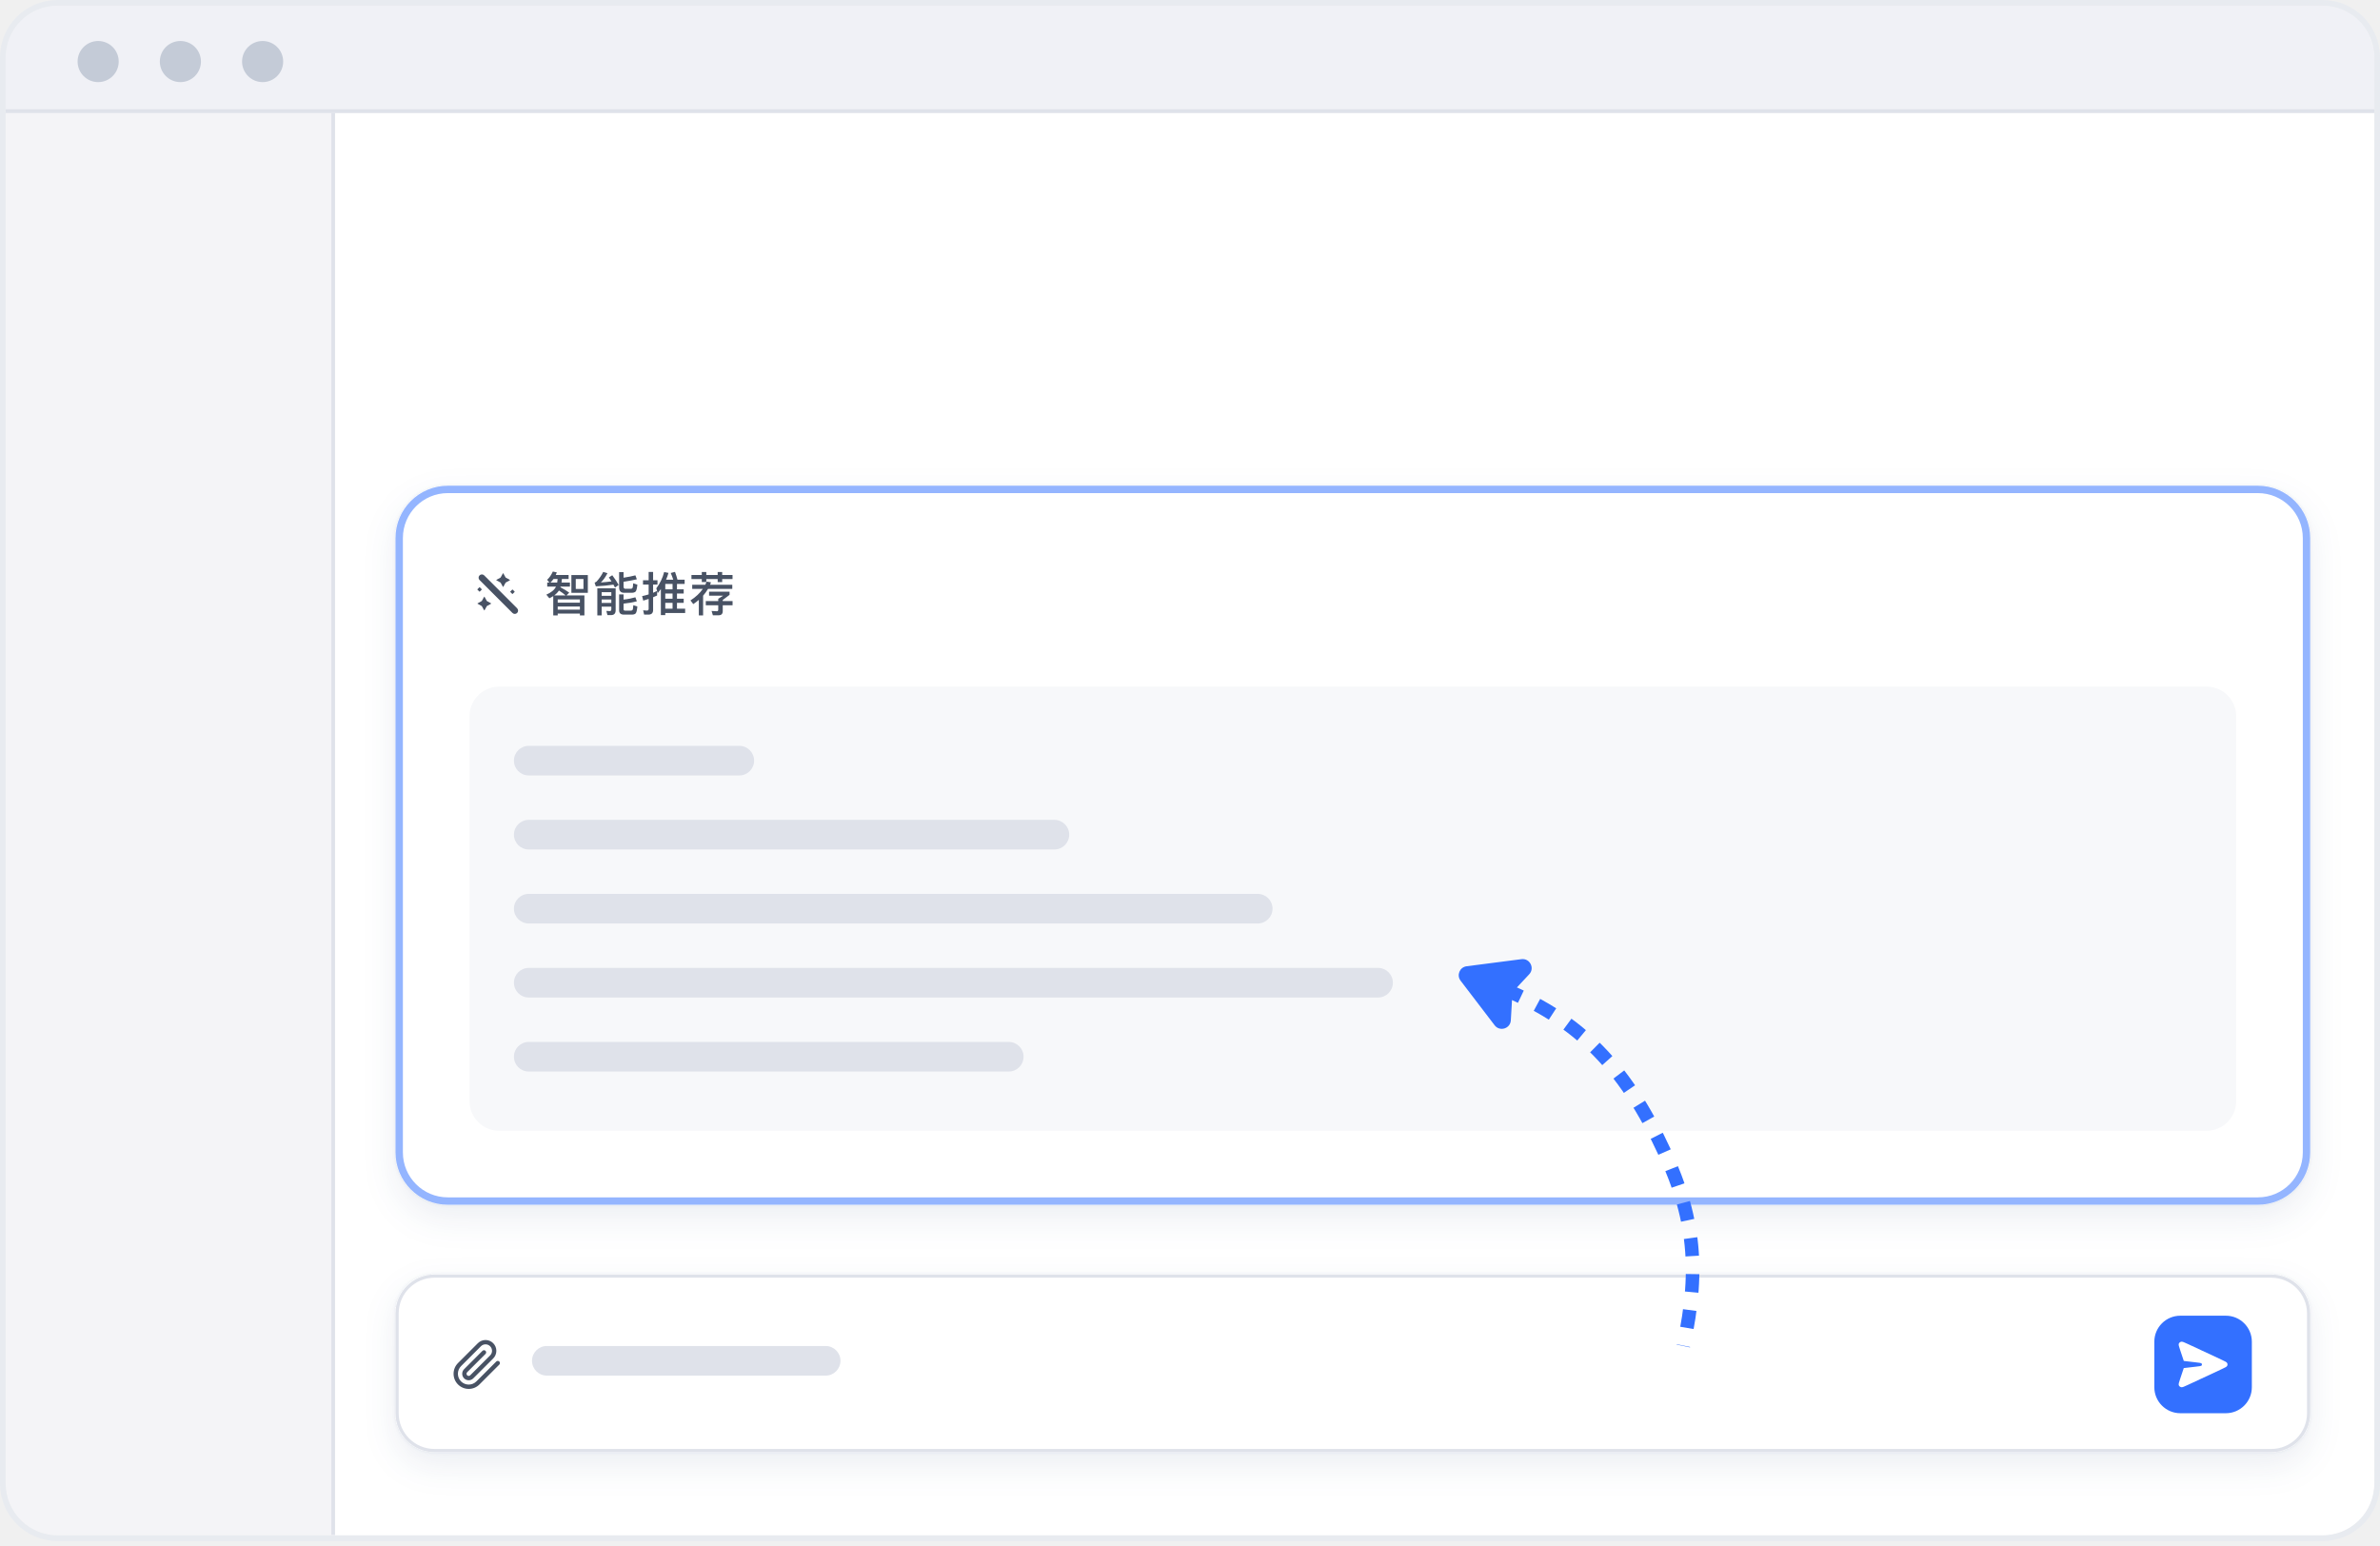
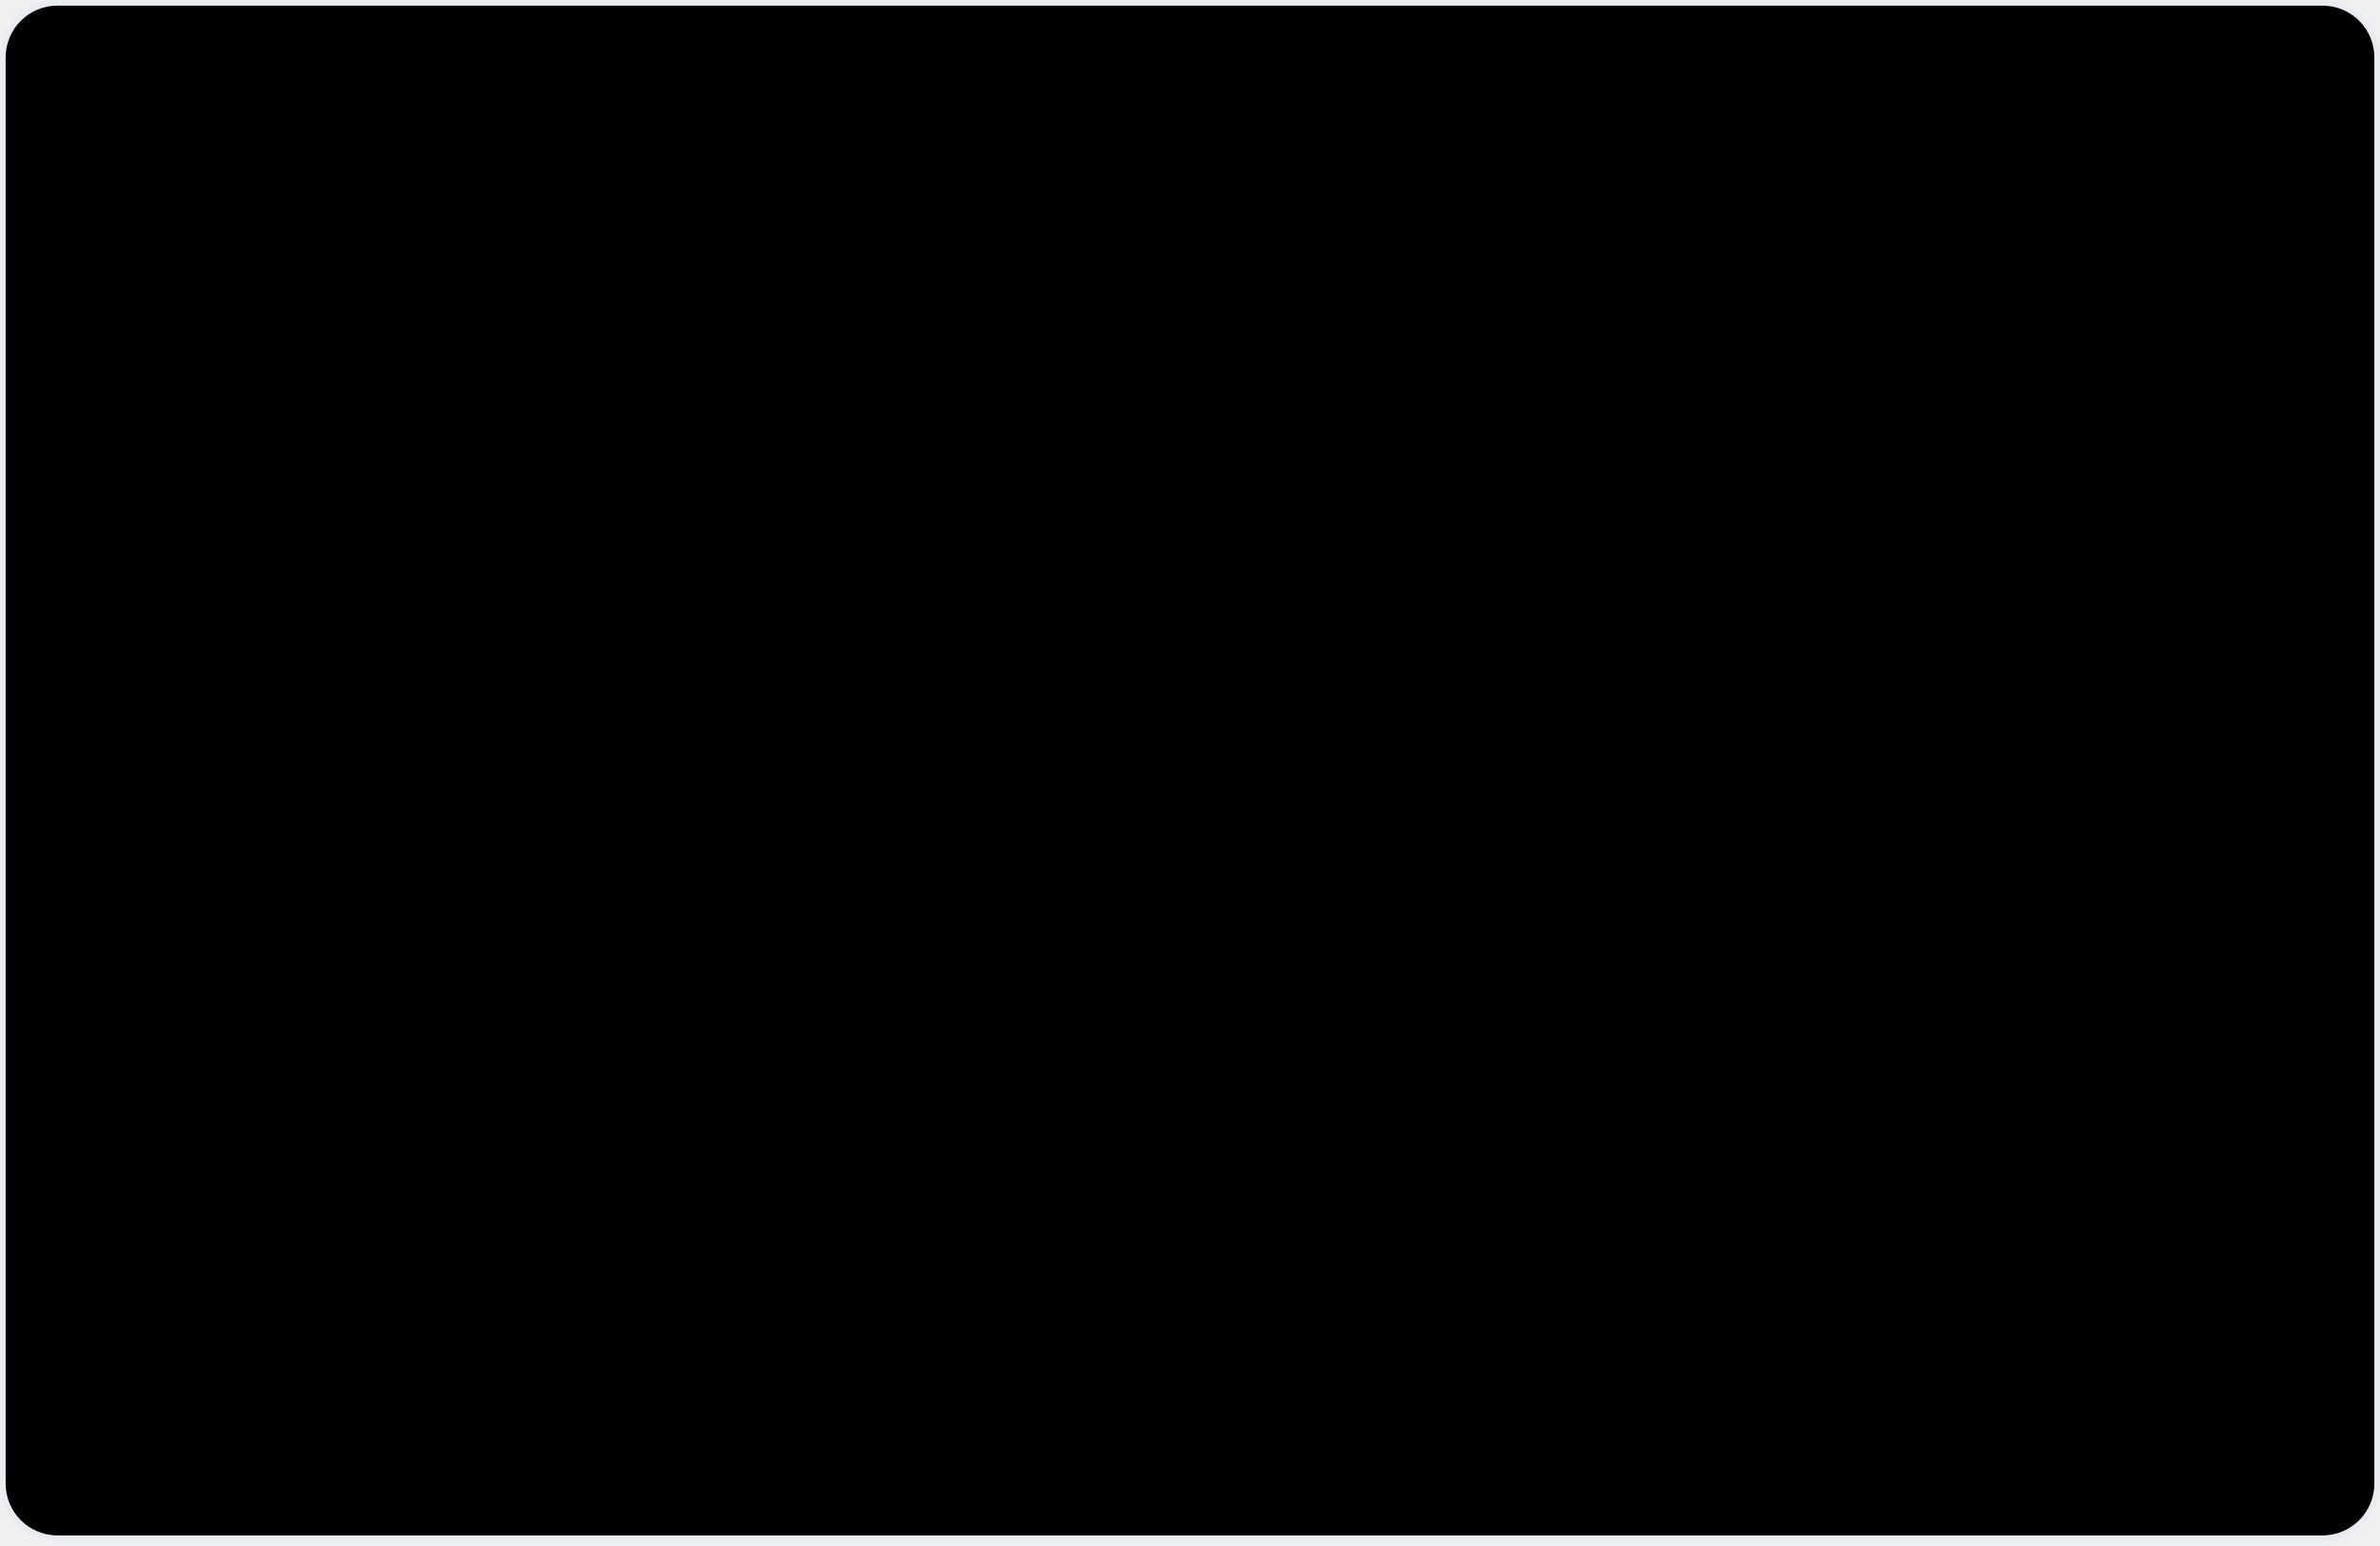
- <svg xmlns="http://www.w3.org/2000/svg" width="422" height="274" viewBox="0 0 422 274" fill="none">
+ <svg xmlns="http://www.w3.org/2000/svg" width="422" height="274" viewBox="0 0 422 274">
  <g clip-path="url(#clip0_4800_11624)">
    <rect x="1" y="1" width="420" height="271.25" rx="9.188" fill="#F4F4F7" />
    <mask id="path-3-inside-1_4800_11624" fill="white">
      <path d="M58.75 19.375H421V272.25H58.75V19.375Z" />
    </mask>
    <path d="M58.75 19.375H421V272.25H58.75V19.375Z" fill="white" />
    <path d="M59.406 272.25V19.375H58.094V272.25H59.406Z" fill="#DFE2EA" mask="url(#path-3-inside-1_4800_11624)" />
    <g filter="url(#filter0_dd_4800_11624)">
      <rect x="70.125" y="225.99" width="339.5" height="31.5" rx="6.916" fill="white" />
      <rect x="70.408" y="226.273" width="338.935" height="30.934" rx="6.634" stroke="#DFE2EA" stroke-width="0.565" />
      <path fill-rule="evenodd" clip-rule="evenodd" d="M86.09 238.372C85.785 238.372 85.492 238.494 85.276 238.71L81.752 242.234C81.392 242.594 81.19 243.082 81.19 243.591C81.19 244.1 81.392 244.588 81.752 244.948C82.112 245.308 82.6 245.51 83.109 245.51C83.617 245.51 84.105 245.308 84.465 244.948L87.99 241.423C88.139 241.273 88.382 241.273 88.532 241.423C88.682 241.573 88.682 241.816 88.532 241.966L85.008 245.49C84.504 245.994 83.821 246.277 83.109 246.277C82.396 246.277 81.713 245.994 81.209 245.49C80.706 244.986 80.423 244.303 80.423 243.591C80.423 242.879 80.706 242.195 81.209 241.692L84.734 238.167C85.094 237.807 85.582 237.605 86.09 237.605C86.599 237.605 87.087 237.807 87.447 238.167C87.806 238.527 88.009 239.015 88.009 239.524C88.009 240.033 87.806 240.52 87.447 240.88L83.918 244.405C83.703 244.621 83.41 244.742 83.105 244.742C82.799 244.742 82.507 244.621 82.291 244.405C82.075 244.189 81.954 243.896 81.954 243.591C81.954 243.286 82.075 242.993 82.291 242.777L85.547 239.525C85.697 239.375 85.94 239.375 86.089 239.525C86.239 239.675 86.239 239.918 86.089 240.067L82.833 243.319C82.761 243.391 82.721 243.489 82.721 243.591C82.721 243.693 82.761 243.79 82.833 243.862C82.905 243.934 83.003 243.975 83.105 243.975C83.207 243.975 83.304 243.934 83.376 243.862L86.904 240.338C87.12 240.122 87.242 239.829 87.242 239.524C87.242 239.218 87.12 238.926 86.904 238.71C86.689 238.494 86.396 238.372 86.09 238.372Z" fill="#485264" />
      <rect x="381.986" y="233.296" width="17.291" height="17.291" rx="4.611" fill="#3370FF" />
      <path d="M394.902 241.699C394.813 241.523 394.534 241.393 393.976 241.133L387.923 238.31C387.282 238.011 386.962 237.862 386.747 237.911C386.56 237.953 386.406 238.075 386.331 238.24C386.245 238.43 386.352 238.749 386.566 239.387L387.211 241.317L389.248 241.555C389.912 241.633 390.244 241.672 390.311 241.72C390.472 241.837 390.472 242.063 390.311 242.179C390.244 242.228 389.912 242.267 389.248 242.345L387.205 242.583L386.566 244.495C386.352 245.133 386.245 245.452 386.331 245.642C386.406 245.807 386.56 245.929 386.747 245.972C386.962 246.02 387.282 245.871 387.923 245.572L393.976 242.749C394.534 242.489 394.813 242.359 394.902 242.183C394.98 242.03 394.98 241.852 394.902 241.699Z" fill="white" />
      <rect x="94.332" y="238.667" width="54.692" height="5.25" rx="2.625" fill="#DFE2EA" />
    </g>
    <g filter="url(#filter1_dd_4800_11624)">
      <rect x="70.125" y="86.125" width="339.5" height="127.5" rx="9.276" fill="white" />
      <rect x="70.781" y="86.781" width="338.188" height="126.188" rx="8.62" stroke="#94B5FF" stroke-width="1.312" />
      <path d="M89.172 101.663C89.188 101.635 89.23 101.635 89.245 101.663L89.651 102.396C89.655 102.403 89.661 102.409 89.668 102.413L90.401 102.819C90.43 102.835 90.43 102.876 90.401 102.892L89.668 103.298C89.661 103.301 89.655 103.307 89.651 103.314L89.245 104.047C89.23 104.076 89.188 104.076 89.172 104.047L88.766 103.314C88.763 103.307 88.757 103.301 88.75 103.298L88.017 102.892C87.988 102.876 87.988 102.835 88.017 102.819L88.75 102.413C88.757 102.409 88.763 102.403 88.766 102.396L89.172 101.663Z" fill="#485264" />
      <path d="M85.029 102.025C85.257 101.797 85.626 101.797 85.854 102.025L91.692 107.863C91.92 108.09 91.92 108.46 91.692 108.688C91.464 108.915 91.095 108.915 90.867 108.688L85.029 102.849C84.801 102.622 84.801 102.252 85.029 102.025Z" fill="#485264" />
      <path d="M85.912 105.825C85.897 105.797 85.856 105.797 85.84 105.825L85.434 106.559C85.43 106.565 85.424 106.571 85.417 106.575L84.684 106.981C84.655 106.997 84.655 107.038 84.684 107.054L85.417 107.46C85.424 107.464 85.43 107.469 85.434 107.476L85.84 108.209C85.856 108.238 85.897 108.238 85.912 108.209L86.319 107.476C86.322 107.469 86.328 107.464 86.335 107.46L87.068 107.054C87.097 107.038 87.097 106.997 87.068 106.981L86.335 106.575C86.328 106.571 86.322 106.565 86.319 106.559L85.912 105.825Z" fill="#485264" />
      <path d="M84.648 104.547C84.631 104.53 84.631 104.504 84.648 104.488L85.006 104.13C85.022 104.113 85.048 104.113 85.065 104.13L85.423 104.488C85.439 104.504 85.439 104.53 85.423 104.547L85.065 104.905C85.048 104.921 85.022 104.921 85.006 104.905L84.648 104.547Z" fill="#485264" />
      <path d="M90.475 104.9C90.459 104.917 90.459 104.943 90.475 104.959L90.833 105.317C90.85 105.334 90.876 105.334 90.892 105.317L91.25 104.959C91.266 104.943 91.266 104.917 91.25 104.9L90.892 104.542C90.876 104.526 90.85 104.526 90.833 104.542L90.475 104.9Z" fill="#485264" />
      <path d="M98.148 102.659C97.973 102.909 97.79 103.117 97.598 103.292H98.798C98.831 103.084 98.856 102.876 98.873 102.659H98.148ZM98.581 104.017H97.031V103.292H97.406L97.015 102.801C97.398 102.459 97.74 101.976 98.023 101.343L98.731 101.493C98.673 101.659 98.606 101.809 98.539 101.959H100.822V102.659H99.631C99.614 102.884 99.597 103.092 99.564 103.292H101.056V104.017H99.397C99.381 104.059 99.373 104.101 99.364 104.134C99.981 104.451 100.497 104.767 100.931 105.084L100.439 105.584H103.622V109.125H102.822V108.8H98.889V109.125H98.098V105.7C97.881 105.834 97.656 105.967 97.406 106.084L96.873 105.442C97.74 105.059 98.298 104.601 98.564 104.051L98.581 104.017ZM98.889 108.1H102.822V107.55H98.889V108.1ZM98.889 106.867H102.822V106.284H98.889V106.867ZM98.264 105.584H100.297C99.981 105.3 99.589 105.009 99.106 104.709C98.906 105.025 98.623 105.317 98.264 105.584ZM101.314 101.968H104.23V105.117H101.314V101.968ZM103.455 104.426V102.668H102.089V104.426H103.455ZM106.68 106.3V106.909H108.396V106.3H106.68ZM108.396 105.65V105.009H106.68V105.65H108.396ZM106.68 107.567V109.125H105.913V104.317H109.163V108.2C109.163 108.775 108.888 109.067 108.355 109.067H107.705L107.513 108.325L108.105 108.358C108.296 108.358 108.396 108.25 108.396 108.033V107.567H106.68ZM112.004 105.109H110.646C110.063 105.109 109.779 104.792 109.779 104.159V101.451H110.563V102.434C111.421 102.301 112.121 102.168 112.662 102.018L112.921 102.717C112.237 102.876 111.454 103.026 110.563 103.159V103.992C110.563 104.259 110.663 104.401 110.862 104.401H111.854C111.987 104.401 112.079 104.359 112.137 104.276C112.204 104.176 112.254 103.892 112.271 103.426L113.012 103.667C112.946 104.359 112.829 104.776 112.679 104.917C112.529 105.042 112.304 105.109 112.004 105.109ZM110.563 107.034V108.05C110.563 108.2 110.654 108.275 110.854 108.275H111.862C111.996 108.275 112.096 108.233 112.154 108.158C112.221 108.058 112.271 107.775 112.296 107.308L113.012 107.542C112.946 108.242 112.837 108.658 112.687 108.792C112.546 108.917 112.321 108.983 112.012 108.983H110.629C110.063 108.983 109.779 108.725 109.779 108.225V105.4H110.563V106.317C111.346 106.234 112.046 106.092 112.662 105.909L112.921 106.617C112.187 106.817 111.396 106.95 110.563 107.034ZM108.563 102.001C109.054 102.659 109.429 103.234 109.696 103.717L109.046 104.184C108.963 104.017 108.871 103.842 108.771 103.667C107.905 103.801 106.863 103.901 105.647 103.967L105.43 103.309C105.572 103.259 105.688 103.192 105.788 103.109C106.297 102.543 106.688 101.976 106.955 101.409L107.713 101.634C107.363 102.318 106.971 102.859 106.538 103.276C107.121 103.242 107.755 103.176 108.43 103.092C108.28 102.859 108.121 102.626 107.955 102.384L108.563 102.001ZM117.961 105.242V106.167H119.253V105.242H117.961ZM117.961 106.9V107.933H119.253V106.9H117.961ZM117.961 108.692V109.067H117.178V104.451C117.012 104.692 116.828 104.925 116.637 105.159L116.37 104.326C117.028 103.442 117.495 102.484 117.761 101.434L118.528 101.584C118.411 102.001 118.27 102.401 118.103 102.784H119.378C119.245 102.384 119.095 101.984 118.928 101.601L119.686 101.401C119.869 101.909 120.019 102.368 120.119 102.784H121.394V103.542H120.036V104.501H121.228V105.242H120.036V106.167H121.228V106.9H120.036V107.933H121.486V108.692H117.961ZM119.253 103.542H117.961V104.501H119.253V103.542ZM116.512 104.784V105.592C116.278 105.7 116.037 105.8 115.803 105.9V108.167C115.803 108.708 115.52 108.983 114.962 108.983H114.212L114.037 108.217C114.262 108.25 114.479 108.267 114.687 108.267C114.904 108.267 115.012 108.167 115.012 107.967V106.2C114.695 106.309 114.37 106.409 114.054 106.5L113.854 105.7C114.245 105.617 114.629 105.517 115.012 105.4V103.651H114.012V102.884H115.012V101.418H115.803V102.884H116.578V103.651H115.803V105.109C116.045 105.009 116.278 104.901 116.512 104.784ZM122.602 101.951H124.435V101.426H125.235V101.951H127.252V101.426H128.052V101.951H129.885V102.676H128.052V103.217H127.252V102.676H125.235V103.209H124.435V102.676H122.602V101.951ZM122.736 103.692H125.052C125.144 103.501 125.227 103.309 125.302 103.126L126.069 103.259C126.019 103.409 125.96 103.551 125.902 103.692H129.843V104.417H125.544C125.294 104.842 125.002 105.242 124.669 105.625V109.125H123.911V106.367C123.602 106.634 123.277 106.884 122.927 107.117L122.427 106.467C123.361 105.867 124.086 105.184 124.619 104.417H122.736V103.692ZM127.352 106.175C127.568 106.034 127.86 105.85 128.227 105.625H125.727V104.909H129.36V105.475C129.01 105.75 128.602 106.05 128.152 106.384V106.575H129.893V107.325H128.152V108.358C128.152 108.85 127.902 109.1 127.41 109.1H126.402L126.169 108.333C126.56 108.367 126.868 108.383 127.093 108.383C127.26 108.383 127.352 108.3 127.352 108.133V107.325H125.144V106.575H127.352V106.175Z" fill="#485264" />
      <rect x="83.25" y="121.75" width="313.25" height="78.75" rx="5.25" fill="#F7F8FA" />
      <rect x="91.125" y="132.25" width="42.587" height="5.25" rx="2.625" fill="#DFE2EA" />
      <rect x="91.125" y="145.375" width="98.457" height="5.25" rx="2.625" fill="#DFE2EA" />
      <rect x="91.125" y="158.5" width="134.51" height="5.25" rx="2.625" fill="#DFE2EA" />
      <rect x="91.125" y="171.625" width="155.848" height="5.25" rx="2.625" fill="#DFE2EA" />
      <rect x="91.125" y="184.75" width="90.364" height="5.25" rx="2.625" fill="#DFE2EA" />
    </g>
    <path d="M260.72 173.263C276.994 178.438 286.318 186.431 293.919 201.722C300.388 214.738 301.588 224.462 298.477 238.66" stroke="#3370FF" stroke-width="2.403" stroke-dasharray="3.2 3.2" />
    <path d="M260.047 171.333C258.824 171.491 258.231 172.914 258.979 173.894L265.015 181.797C265.916 182.978 267.8 182.402 267.887 180.918L268.146 176.505C268.168 176.131 268.32 175.777 268.576 175.504L271.144 172.759C272.171 171.662 271.259 169.883 269.769 170.076L260.047 171.333Z" fill="#3370FF" />
    <mask id="path-24-inside-2_4800_11624" fill="white">
      <path d="M0.291 10.617C0.291 4.818 4.992 0.117 10.79 0.117H410.5C416.299 0.117 421 4.818 421 10.617V20.027H0.291V10.617Z" />
    </mask>
    <path d="M0.291 10.617C0.291 4.818 4.992 0.117 10.79 0.117H410.5C416.299 0.117 421 4.818 421 10.617V20.027H0.291V10.617Z" fill="#F0F1F6" />
    <path d="M0.291 0.117H421H0.291ZM421 20.683H0.291V19.371H421V20.683ZM0.291 20.027V0.117V20.027ZM421 0.117V20.027V0.117Z" fill="#DFE2EA" mask="url(#path-24-inside-2_4800_11624)" />
    <circle cx="17.404" cy="10.914" r="3.645" fill="#C4CBD7" />
    <circle cx="31.985" cy="10.914" r="3.645" fill="#C4CBD7" />
    <circle cx="46.566" cy="10.914" r="3.645" fill="#C4CBD7" />
  </g>
  <rect x="0.5" y="0.5" width="421" height="272.25" rx="9.688" stroke="#E8EBF0" />
  <defs>
    <filter id="filter0_dd_4800_11624" x="64.361" y="222.532" width="351.027" height="43.027" filterUnits="userSpaceOnUse" color-interpolation-filters="sRGB">
      <feFlood flood-opacity="0" result="BackgroundImageFix" />
      <feColorMatrix in="SourceAlpha" type="matrix" values="0 0 0 0 0 0 0 0 0 0 0 0 0 0 0 0 0 0 127 0" result="hardAlpha" />
      <feOffset />
      <feGaussianBlur stdDeviation="0.288" />
      <feComposite in2="hardAlpha" operator="out" />
      <feColorMatrix type="matrix" values="0 0 0 0 0.075 0 0 0 0 0.2 0 0 0 0 0.42 0 0 0 0.08 0" />
      <feBlend mode="normal" in2="BackgroundImageFix" result="effect1_dropShadow_4800_11624" />
      <feColorMatrix in="SourceAlpha" type="matrix" values="0 0 0 0 0 0 0 0 0 0 0 0 0 0 0 0 0 0 127 0" result="hardAlpha" />
      <feOffset dy="2.305" />
      <feGaussianBlur stdDeviation="2.882" />
      <feColorMatrix type="matrix" values="0 0 0 0 0.075 0 0 0 0 0.2 0 0 0 0 0.42 0 0 0 0.08 0" />
      <feBlend mode="normal" in2="effect1_dropShadow_4800_11624" result="effect2_dropShadow_4800_11624" />
      <feBlend mode="normal" in="SourceGraphic" in2="effect2_dropShadow_4800_11624" result="shape" />
    </filter>
    <filter id="filter1_dd_4800_11624" x="64.263" y="82.608" width="351.223" height="139.223" filterUnits="userSpaceOnUse" color-interpolation-filters="sRGB">
      <feFlood flood-opacity="0" result="BackgroundImageFix" />
      <feColorMatrix in="SourceAlpha" type="matrix" values="0 0 0 0 0 0 0 0 0 0 0 0 0 0 0 0 0 0 127 0" result="hardAlpha" />
      <feOffset />
      <feGaussianBlur stdDeviation="0.293" />
      <feComposite in2="hardAlpha" operator="out" />
      <feColorMatrix type="matrix" values="0 0 0 0 0.075 0 0 0 0 0.2 0 0 0 0 0.42 0 0 0 0.08 0" />
      <feBlend mode="normal" in2="BackgroundImageFix" result="effect1_dropShadow_4800_11624" />
      <feColorMatrix in="SourceAlpha" type="matrix" values="0 0 0 0 0 0 0 0 0 0 0 0 0 0 0 0 0 0 127 0" result="hardAlpha" />
      <feOffset dy="2.345" />
      <feGaussianBlur stdDeviation="2.931" />
      <feColorMatrix type="matrix" values="0 0 0 0 0.075 0 0 0 0 0.2 0 0 0 0 0.42 0 0 0 0.08 0" />
      <feBlend mode="normal" in2="effect1_dropShadow_4800_11624" result="effect2_dropShadow_4800_11624" />
      <feBlend mode="normal" in="SourceGraphic" in2="effect2_dropShadow_4800_11624" result="shape" />
    </filter>
    <clipPath id="clip0_4800_11624">
      <rect x="1" y="1" width="420" height="271.25" rx="9.188" fill="white" />
    </clipPath>
  </defs>
</svg>
